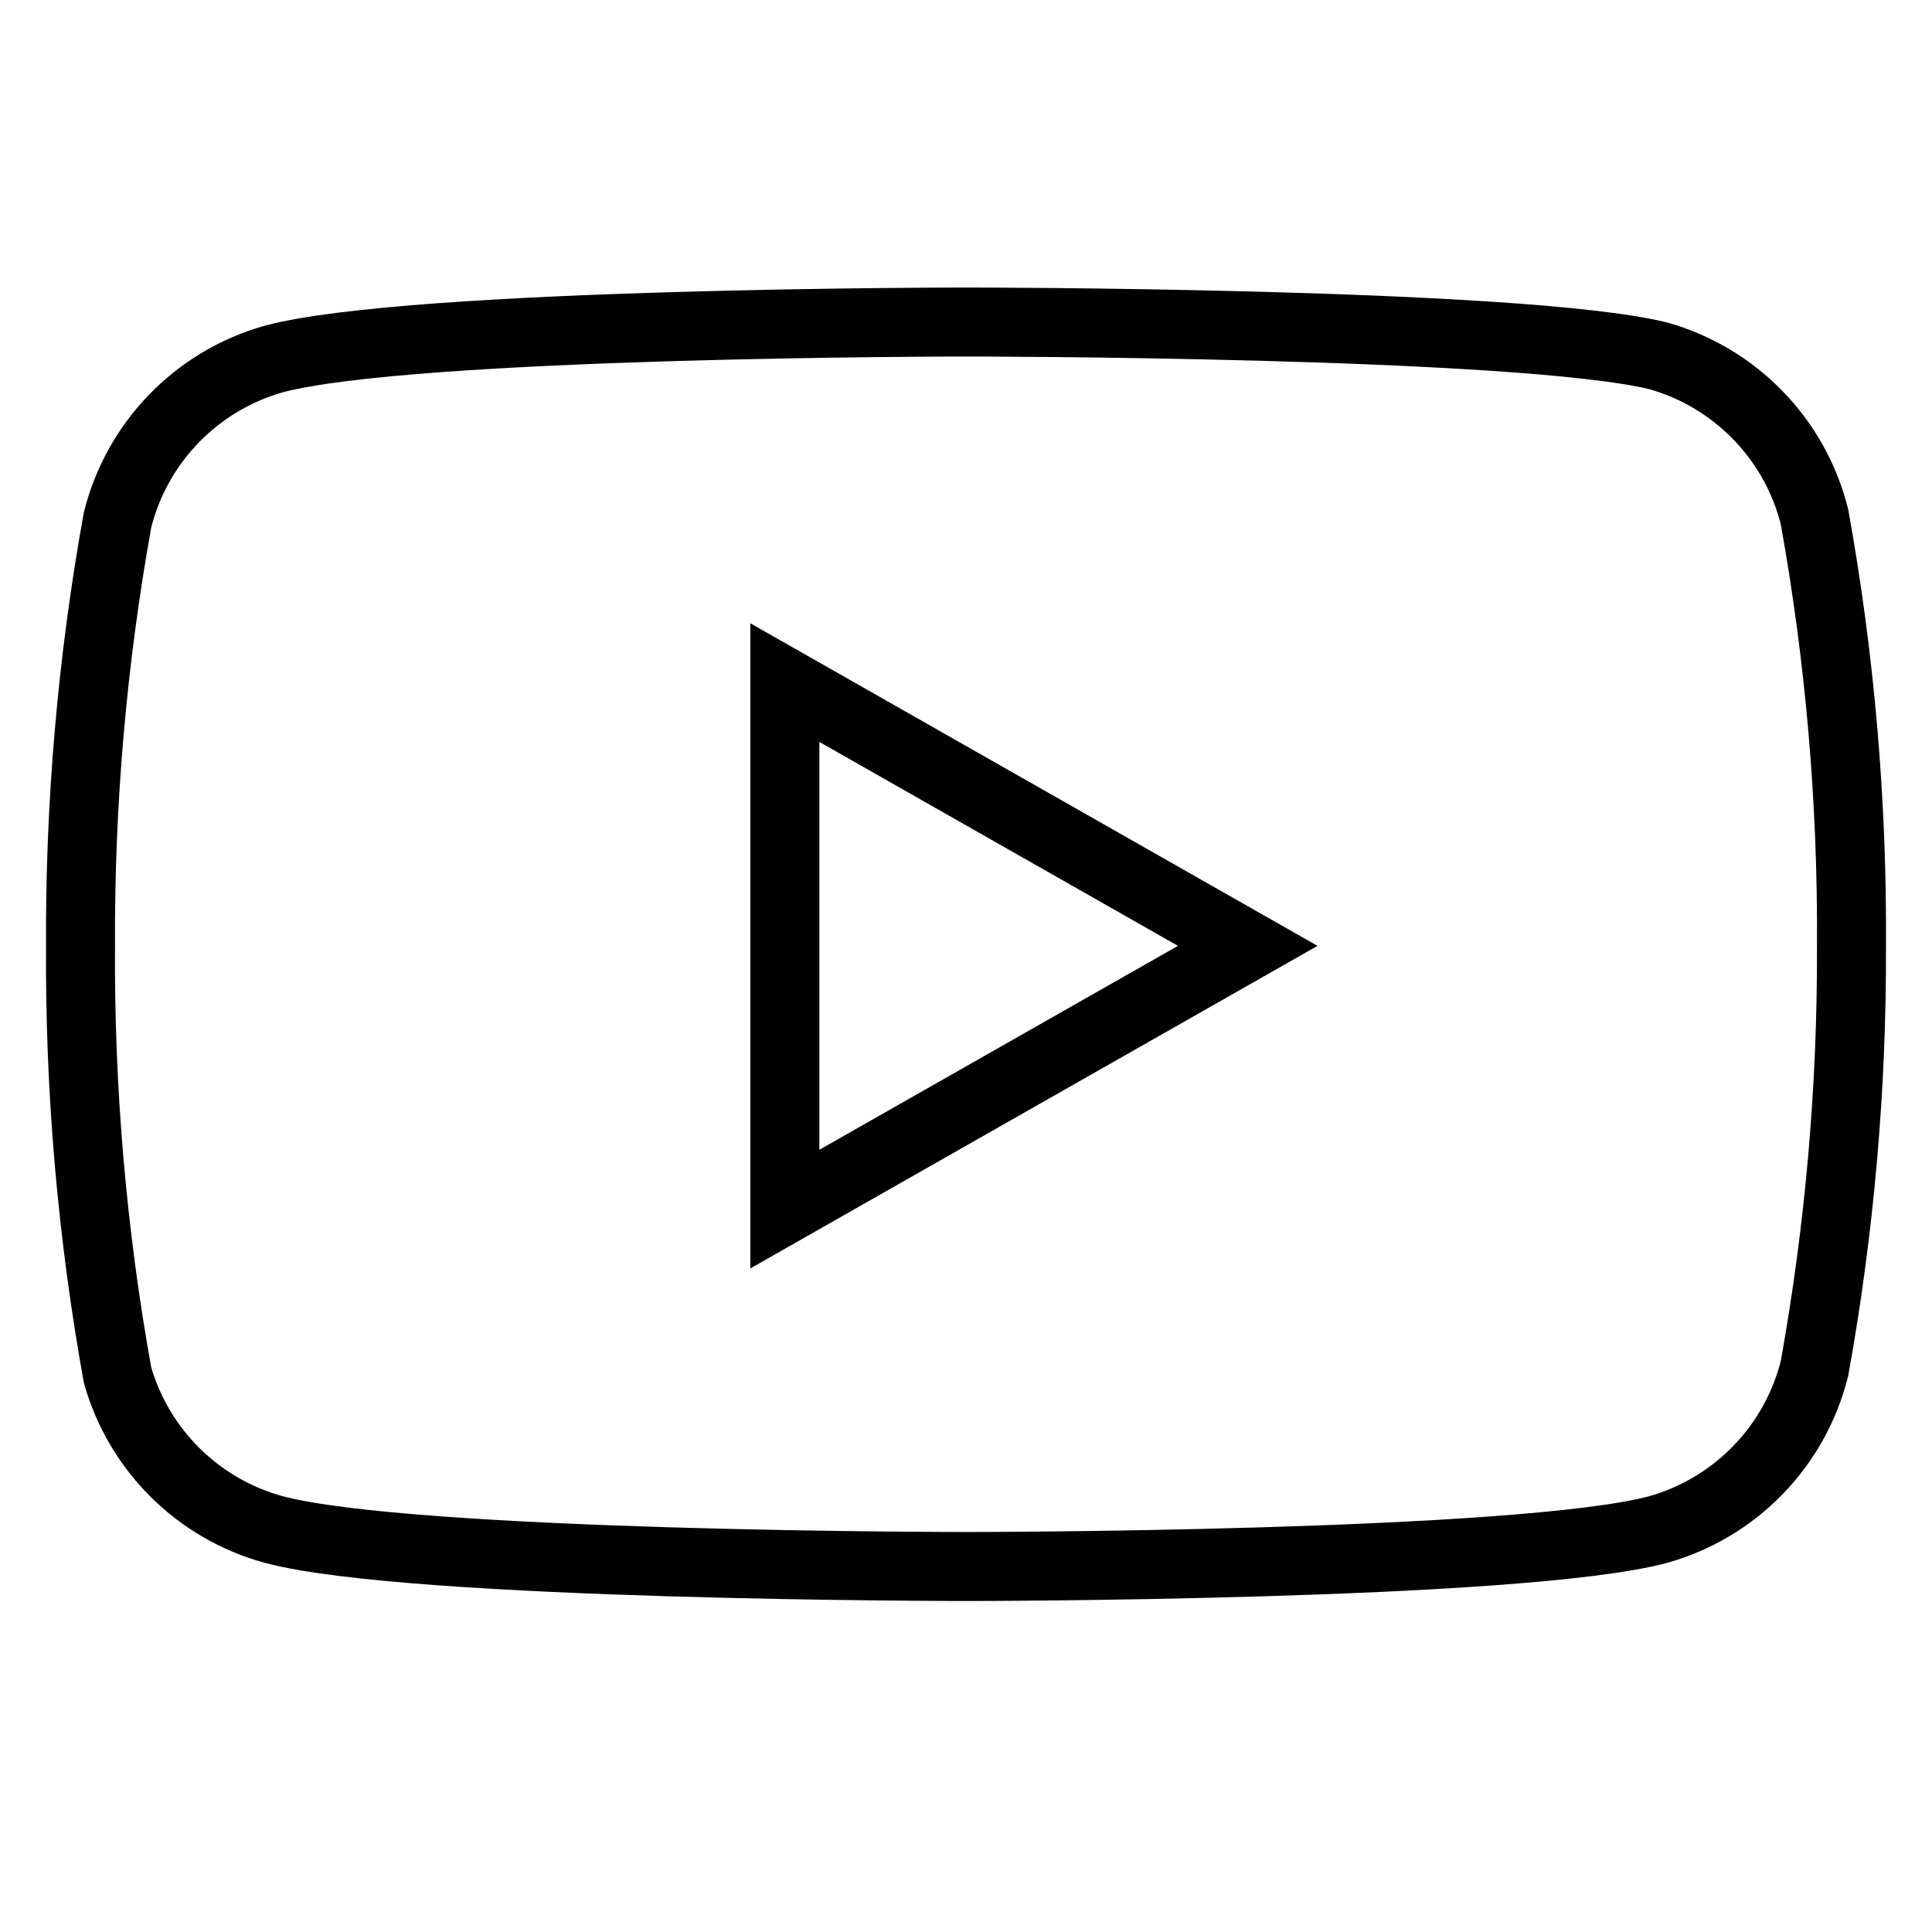
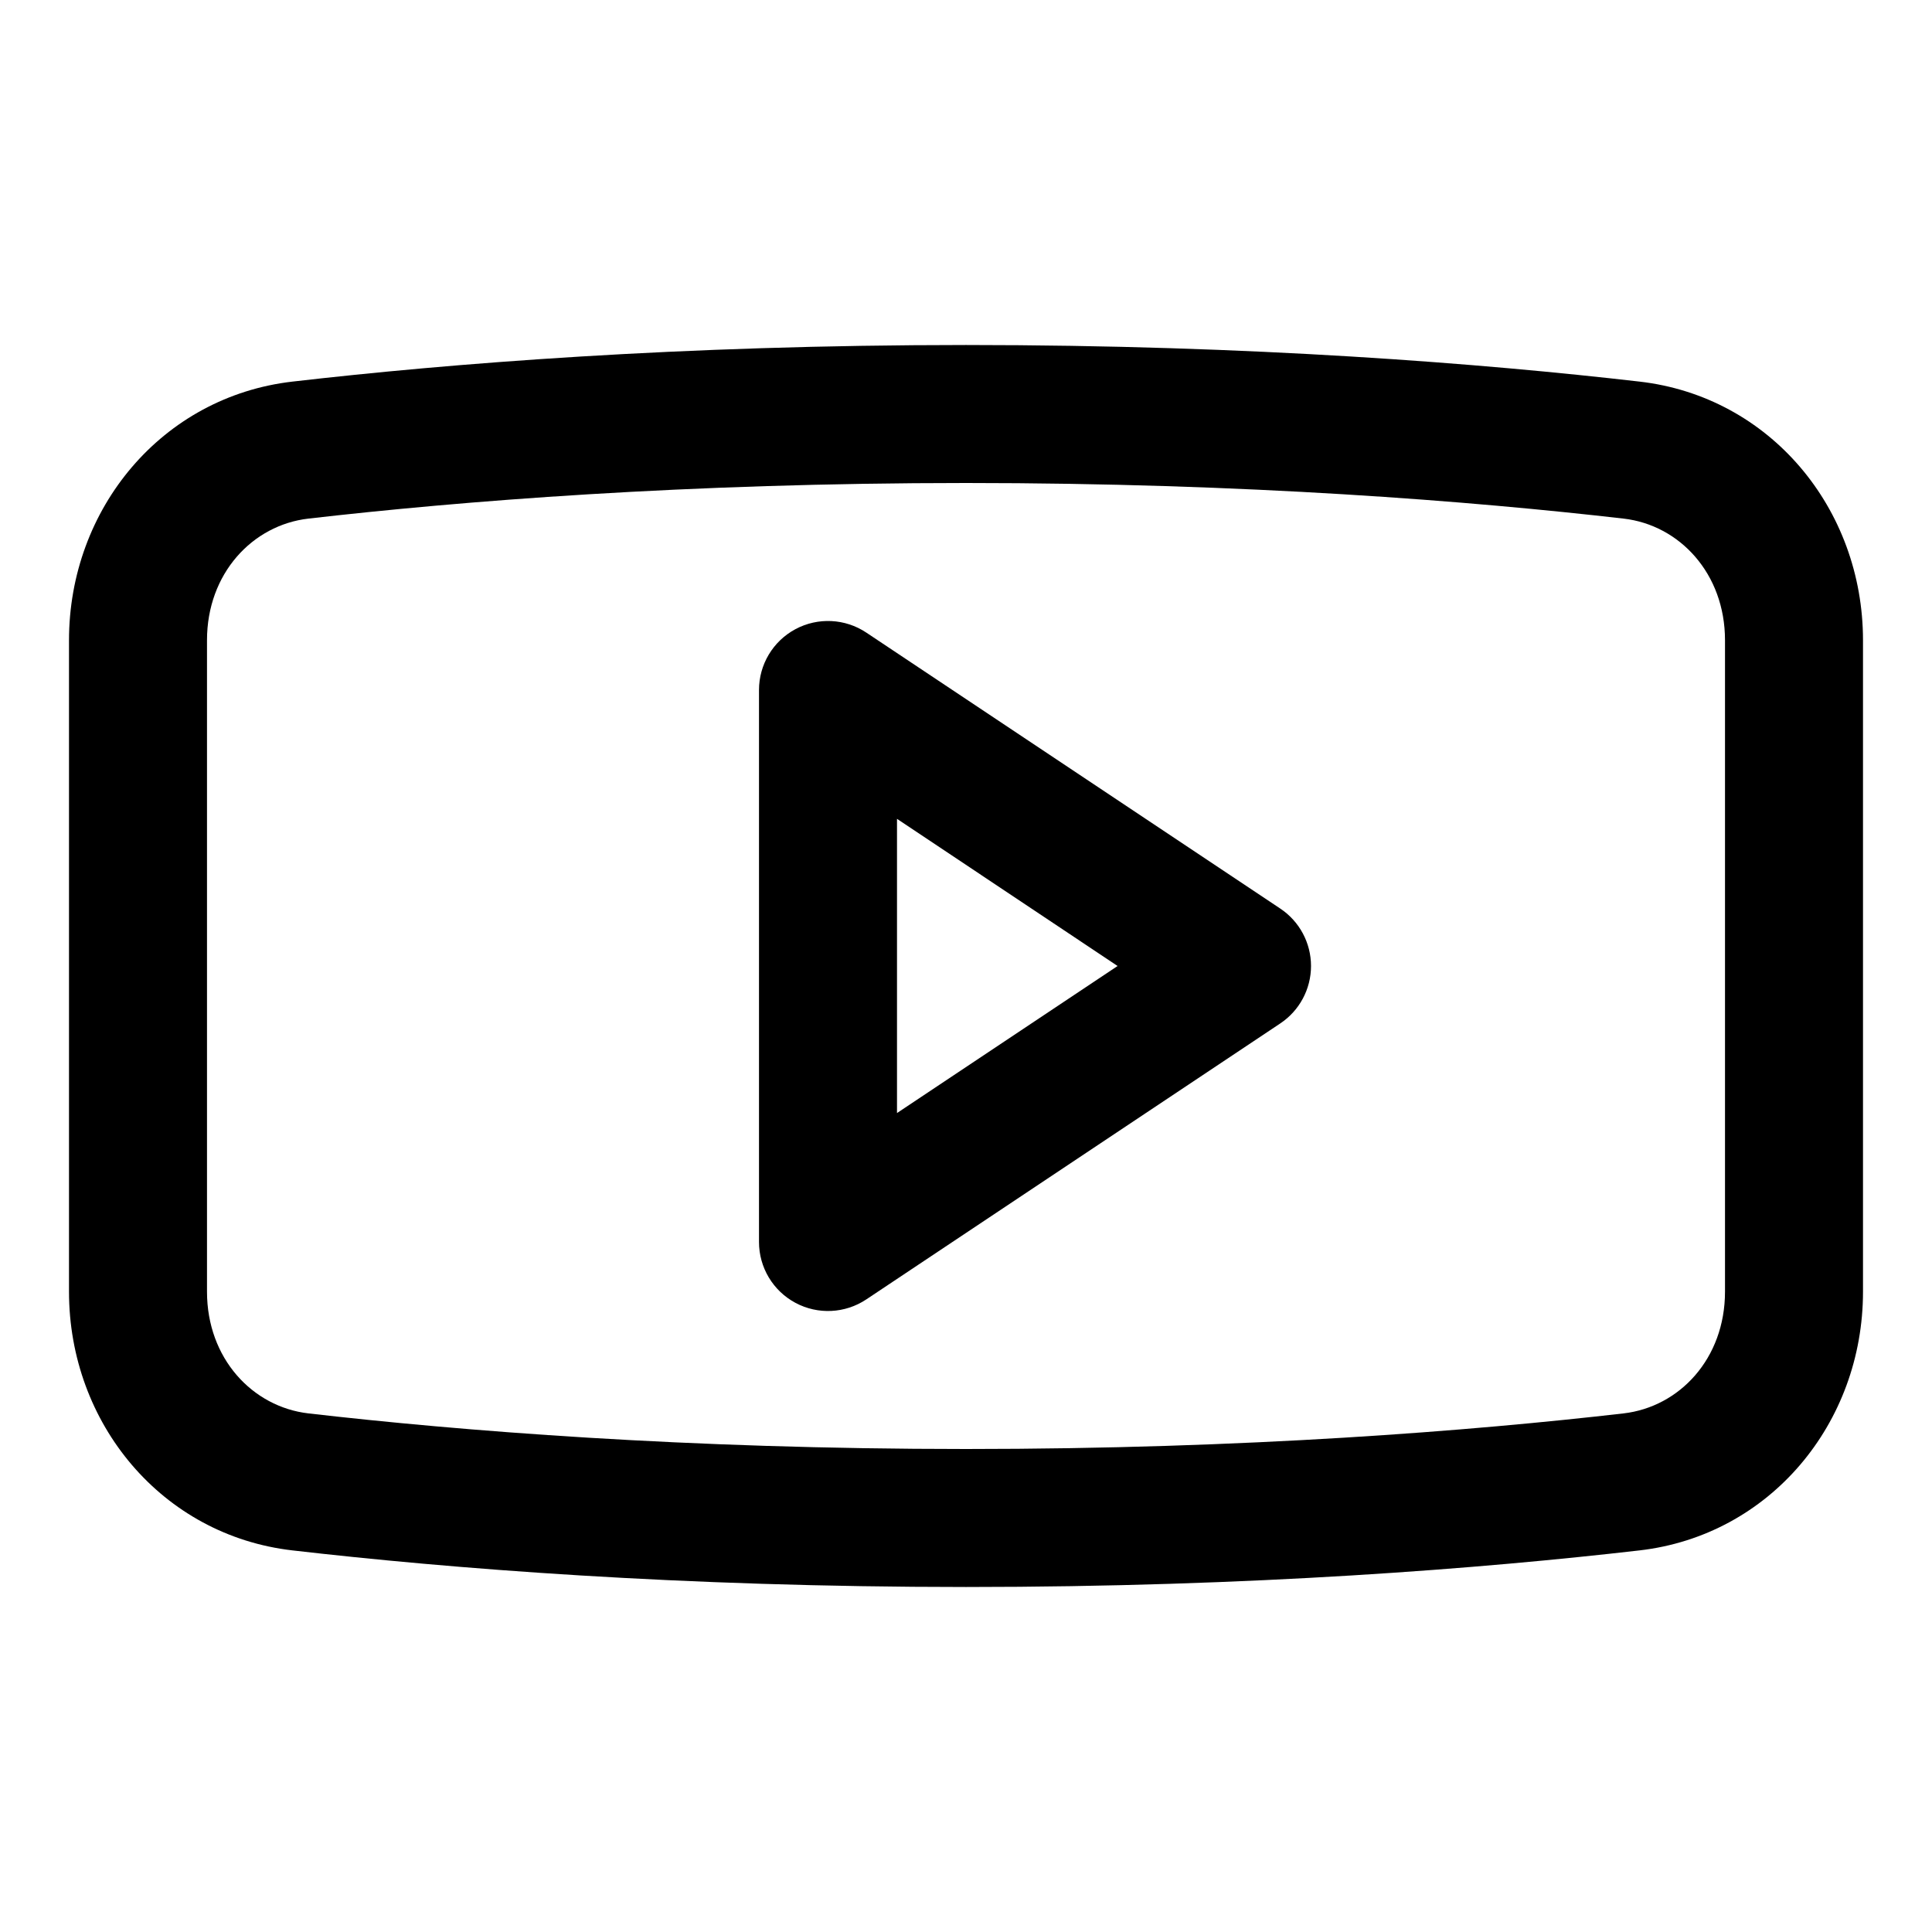
<svg xmlns="http://www.w3.org/2000/svg" width="28" height="28" fill="none">
-   <path stroke="currentColor" d="M26.297 7.49a3.244 3.244 0 0 0-2.264-2.333C22.027 4.667 14 4.667 14 4.667s-8.027 0-10.033.536a3.243 3.243 0 0 0-2.264 2.334 33.833 33.833 0 0 0-.536 6.171 33.834 33.834 0 0 0 .536 6.219 3.243 3.243 0 0 0 2.264 2.24c2.006.536 10.033.536 10.033.536s8.027 0 10.033-.536a3.243 3.243 0 0 0 2.264-2.334c.364-2.02.544-4.071.536-6.125a33.832 33.832 0 0 0-.536-6.218Z" />
-   <path stroke="currentColor" d="m11.375 17.523 6.708-3.815-6.708-3.815v7.63Z" />
+   <path fill="currentColor" fill-rule="evenodd" d="M25 9.28v9.44c0 .97-.66 1.67-1.47 1.764-2.19.252-5.46.516-9.53.516-4.07 0-7.34-.264-9.53-.516C3.66 20.39 3 19.689 3 18.72V9.279c0-.968.66-1.67 1.47-1.763C6.66 7.264 9.93 7 14 7c4.07 0 7.34.264 9.53.516.81.093 1.47.795 1.47 1.763Zm-24 0c0-1.908 1.348-3.533 3.242-3.75C6.498 5.27 9.844 5 14 5c4.156 0 7.502.27 9.758.53C25.653 5.746 27 7.371 27 9.28v9.44c0 1.908-1.348 3.533-3.242 3.75-2.256.26-5.602.53-9.758.53-4.156 0-7.502-.27-9.758-.53C2.348 22.254 1 20.629 1 18.72V9.28Zm11.555-.112A1 1 0 0 0 11 10v8a1 1 0 0 0 1.555.832l6-4a1 1 0 0 0 0-1.664l-6-4ZM13 16.13v-4.263L16.197 14 13 16.131Z" clip-rule="evenodd" />
</svg>
